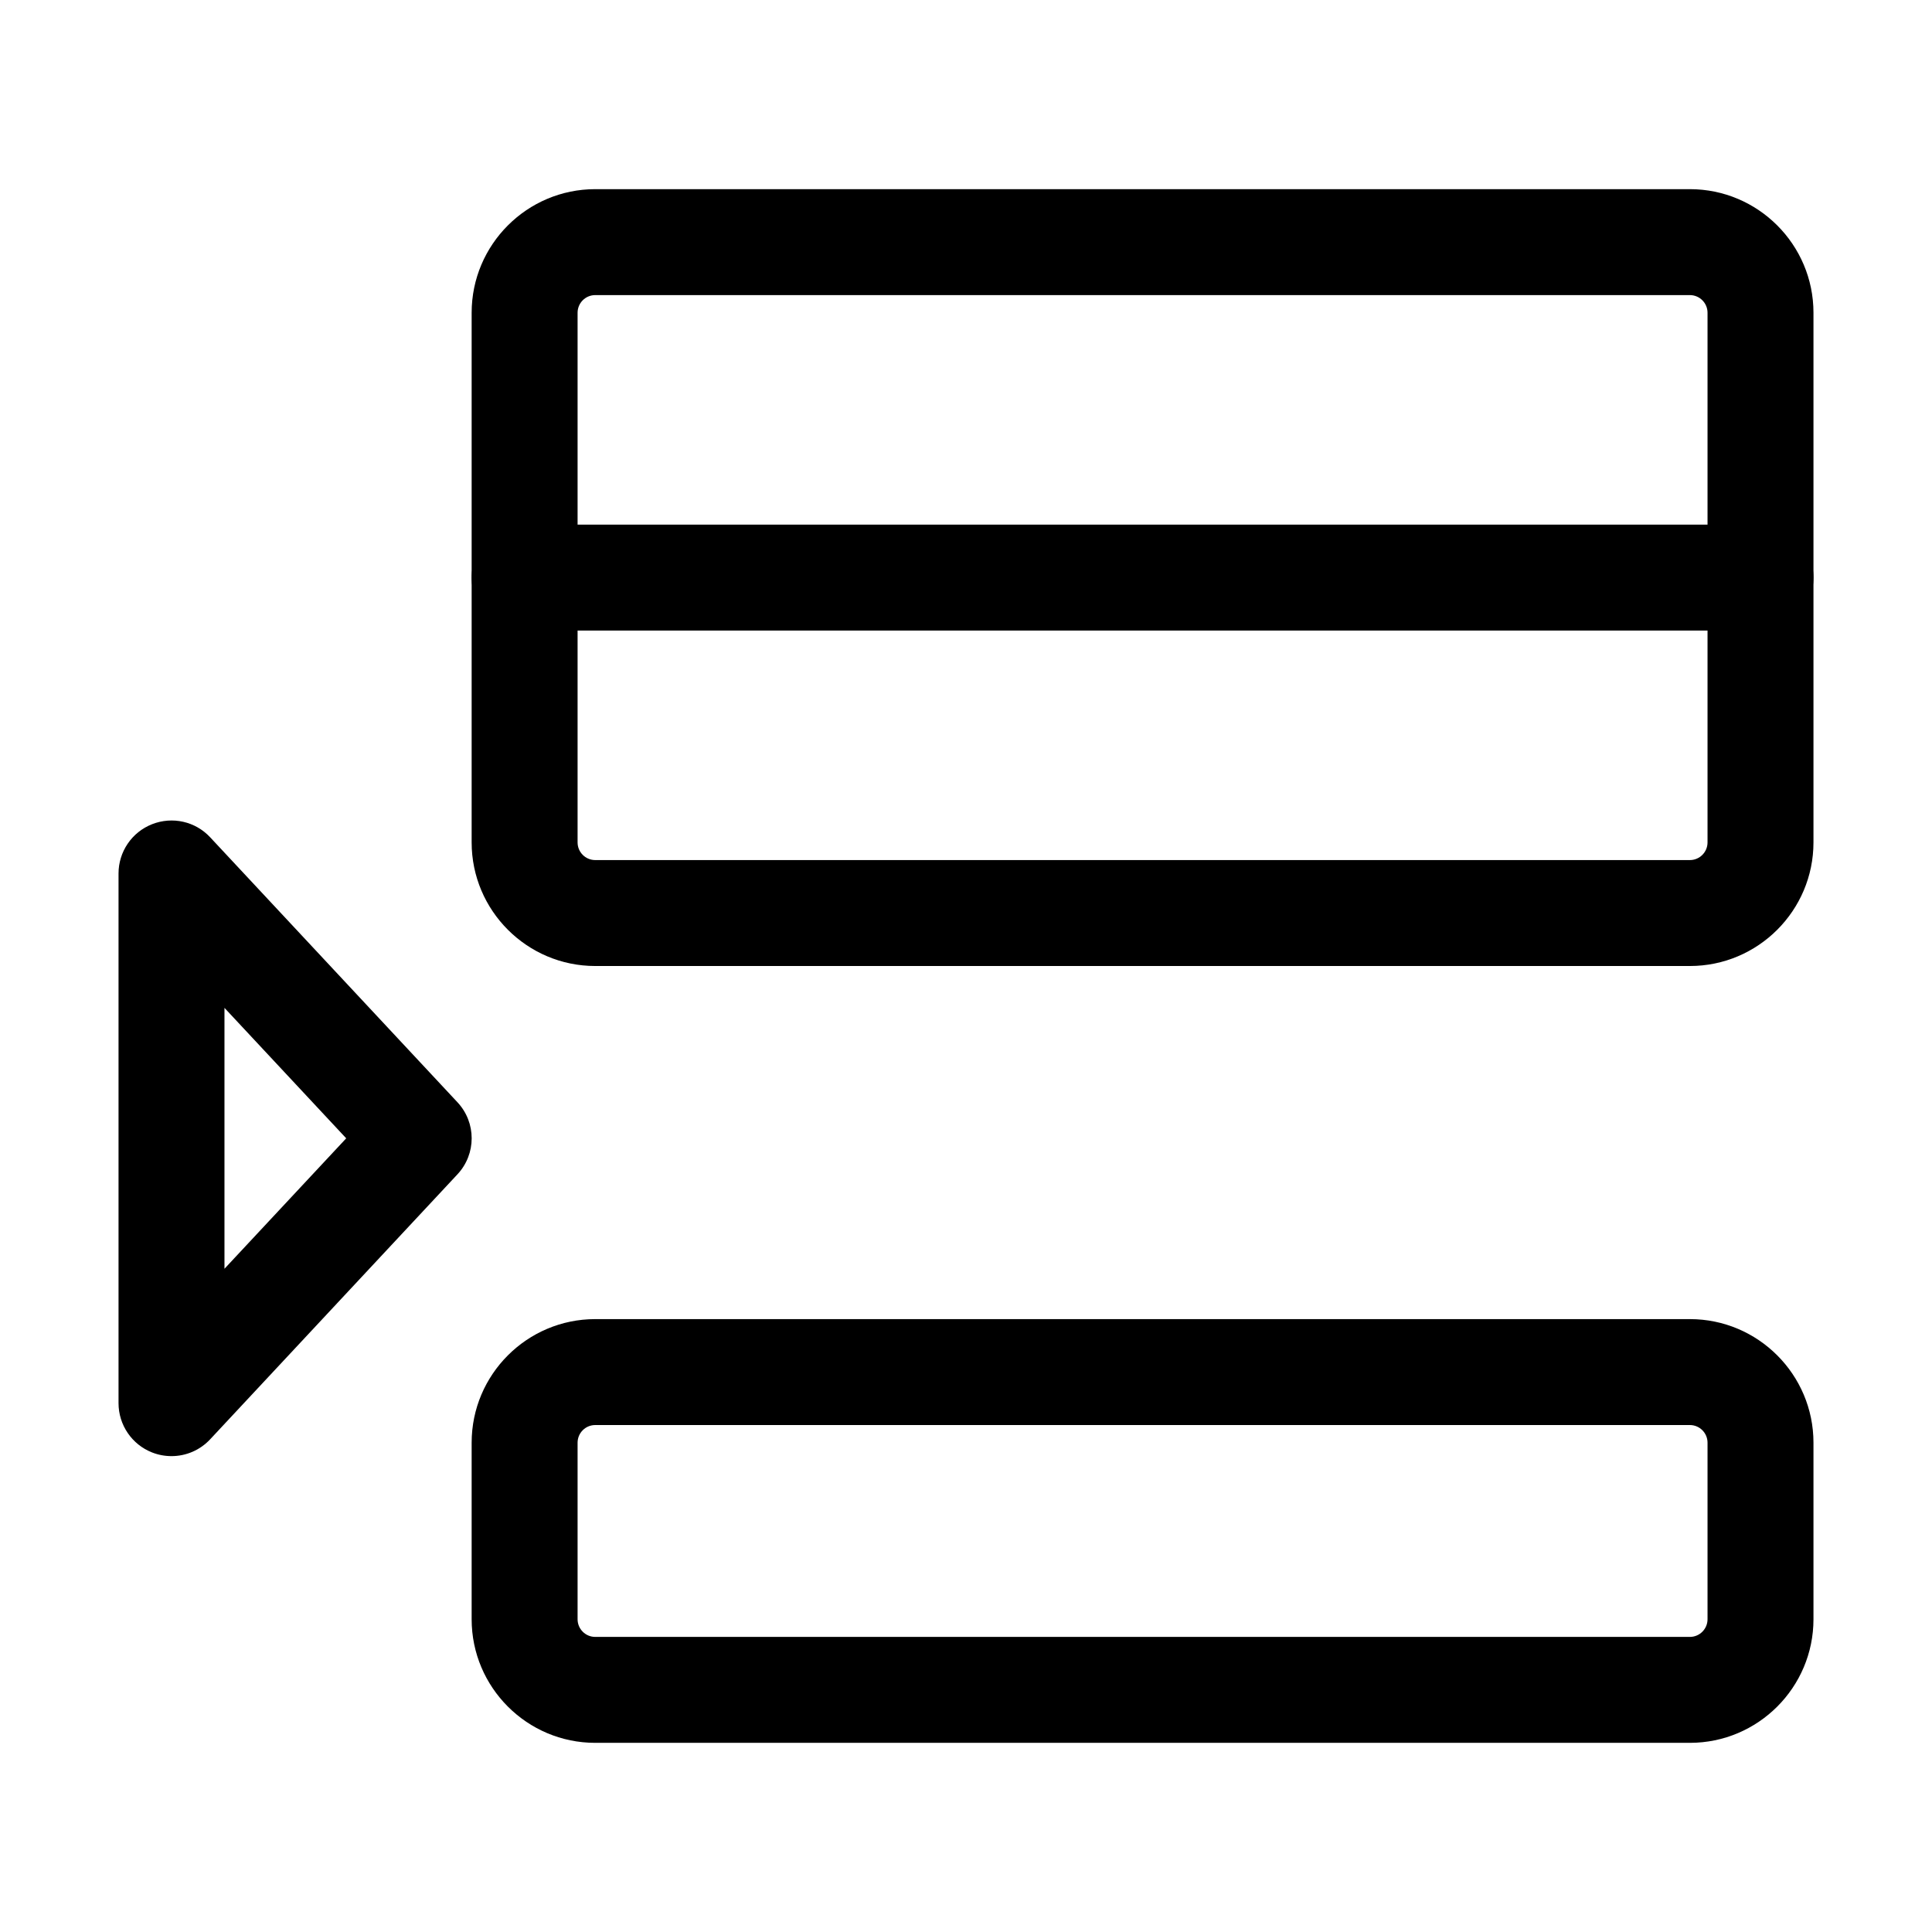
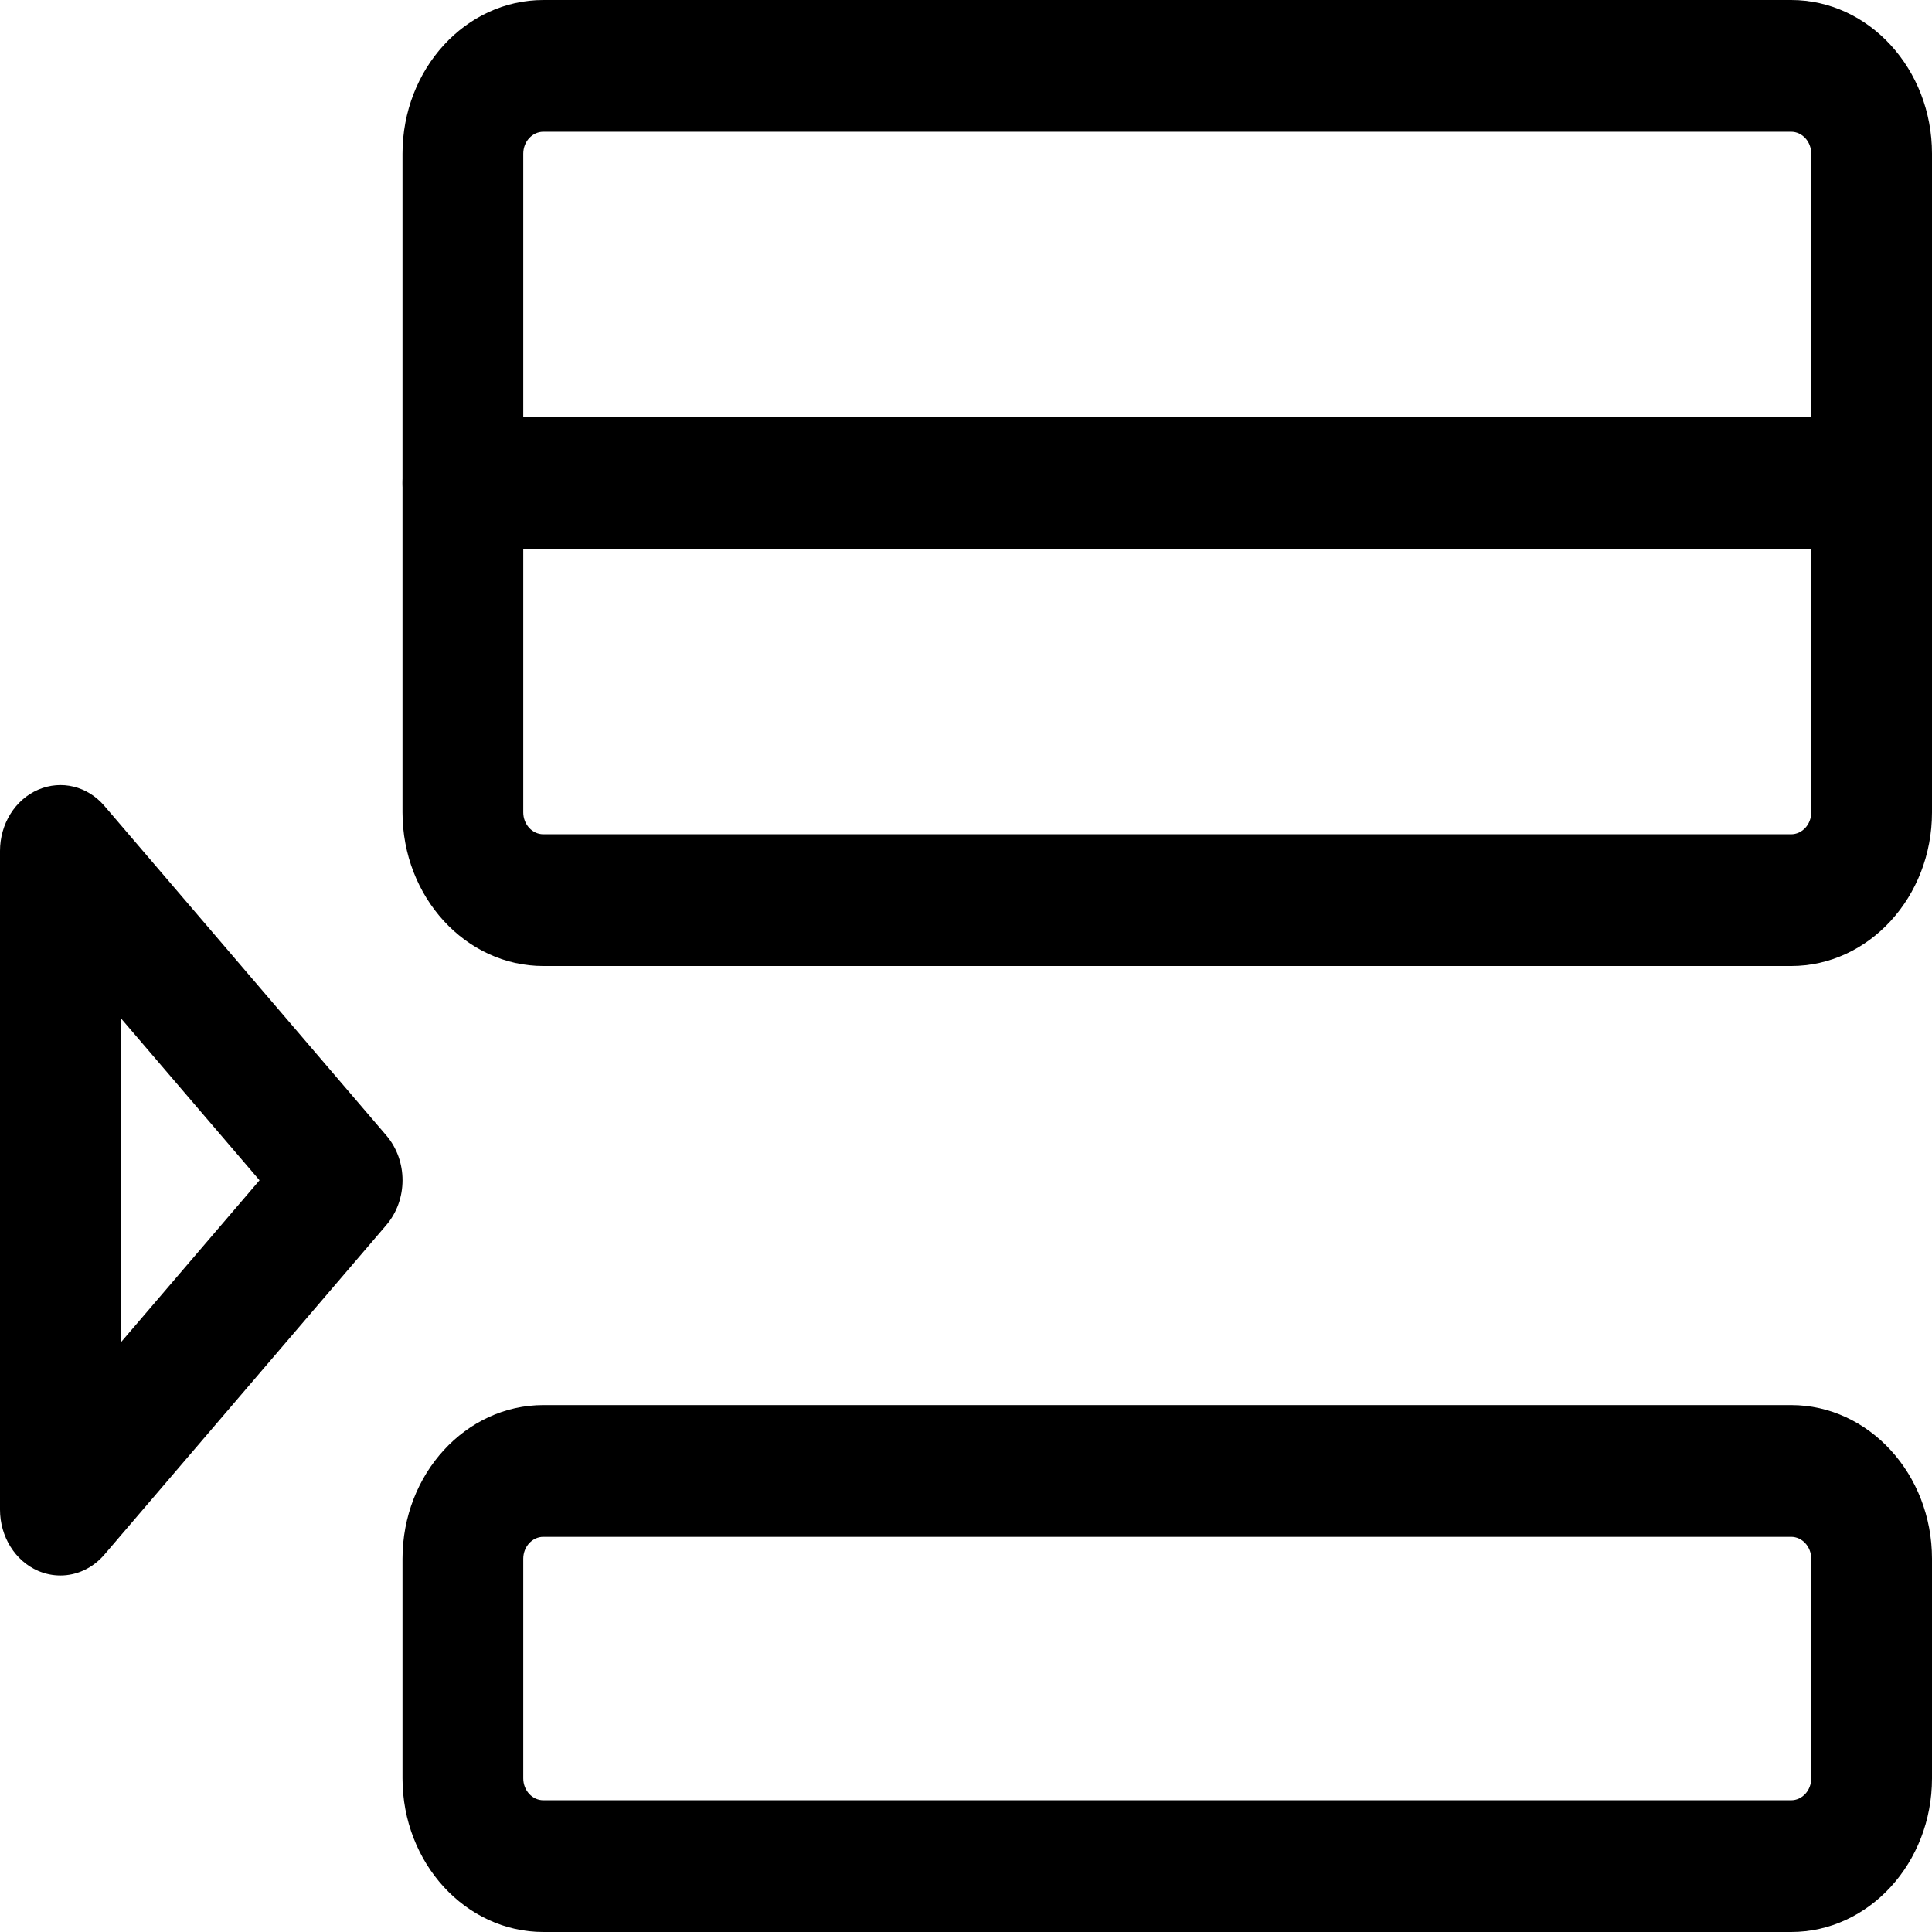
- <svg xmlns="http://www.w3.org/2000/svg" width="500" height="500">
-   <g>
+ <svg xmlns="http://www.w3.org/2000/svg" width="512px" height="512px">
+   <g transform="matrix(1.167227, 0, 0, 1.273342, -35.80668, -62.33546)">
    <g id="path">
      <path id="svg_1" d="m44.384,376.843c-1.7,0 -3.4,-0.311 -5.027,-0.95c-5.244,-2.065 -8.681,-7.128 -8.681,-12.757l0,-137.077c0,-5.629 3.437,-10.692 8.681,-12.757c5.264,-2.065 11.204,-0.73 15.043,3.4l63.967,68.539c4.936,5.264 4.936,13.433 0,18.697l-63.967,68.539c-2.651,2.851 -6.288,4.367 -10.016,4.367zm13.708,-116.003l0,67.514l31.508,-33.757l-31.508,-33.757zm0,0" />
      <path id="svg_2" d="m437.34,451.046l-283.294,0c-17.637,0 -31.984,-14.347 -31.984,-31.984l0,-45.691c0,-17.64 14.347,-31.987 31.984,-31.987l283.294,0c17.637,0 31.984,14.347 31.984,31.987l0,45.691c0,17.637 -14.347,31.984 -31.984,31.984zm-283.294,-82.246c-2.523,0 -4.568,2.048 -4.568,4.571l0,45.691c0,2.523 2.045,4.568 4.568,4.568l283.294,0c2.52,0 4.568,-2.045 4.568,-4.568l0,-45.691c0,-2.523 -2.048,-4.571 -4.568,-4.571l-283.294,0zm0,0" />
      <path id="svg_3" d="m437.34,250.002l-283.294,0c-17.637,0 -31.984,-14.347 -31.984,-31.987l0,-137.077c0,-17.637 14.347,-31.984 31.984,-31.984l283.294,0c17.637,0 31.984,14.347 31.984,31.984l0,137.077c0,17.64 -14.347,31.987 -31.984,31.987zm-283.294,-173.632c-2.523,0 -4.568,2.048 -4.568,4.568l0,137.077c0,2.523 2.045,4.571 4.568,4.571l283.294,0c2.52,0 4.568,-2.048 4.568,-4.571l0,-137.077c0,-2.52 -2.048,-4.568 -4.568,-4.568l-283.294,0zm0,0" />
      <path id="svg_4" d="m455.616,163.184l-319.845,0c-7.567,0 -13.708,-6.141 -13.708,-13.708s6.141,-13.708 13.708,-13.708l319.845,0c7.567,0 13.708,6.141 13.708,13.708s-6.141,13.708 -13.708,13.708z" />
    </g>
  </g>
</svg>
